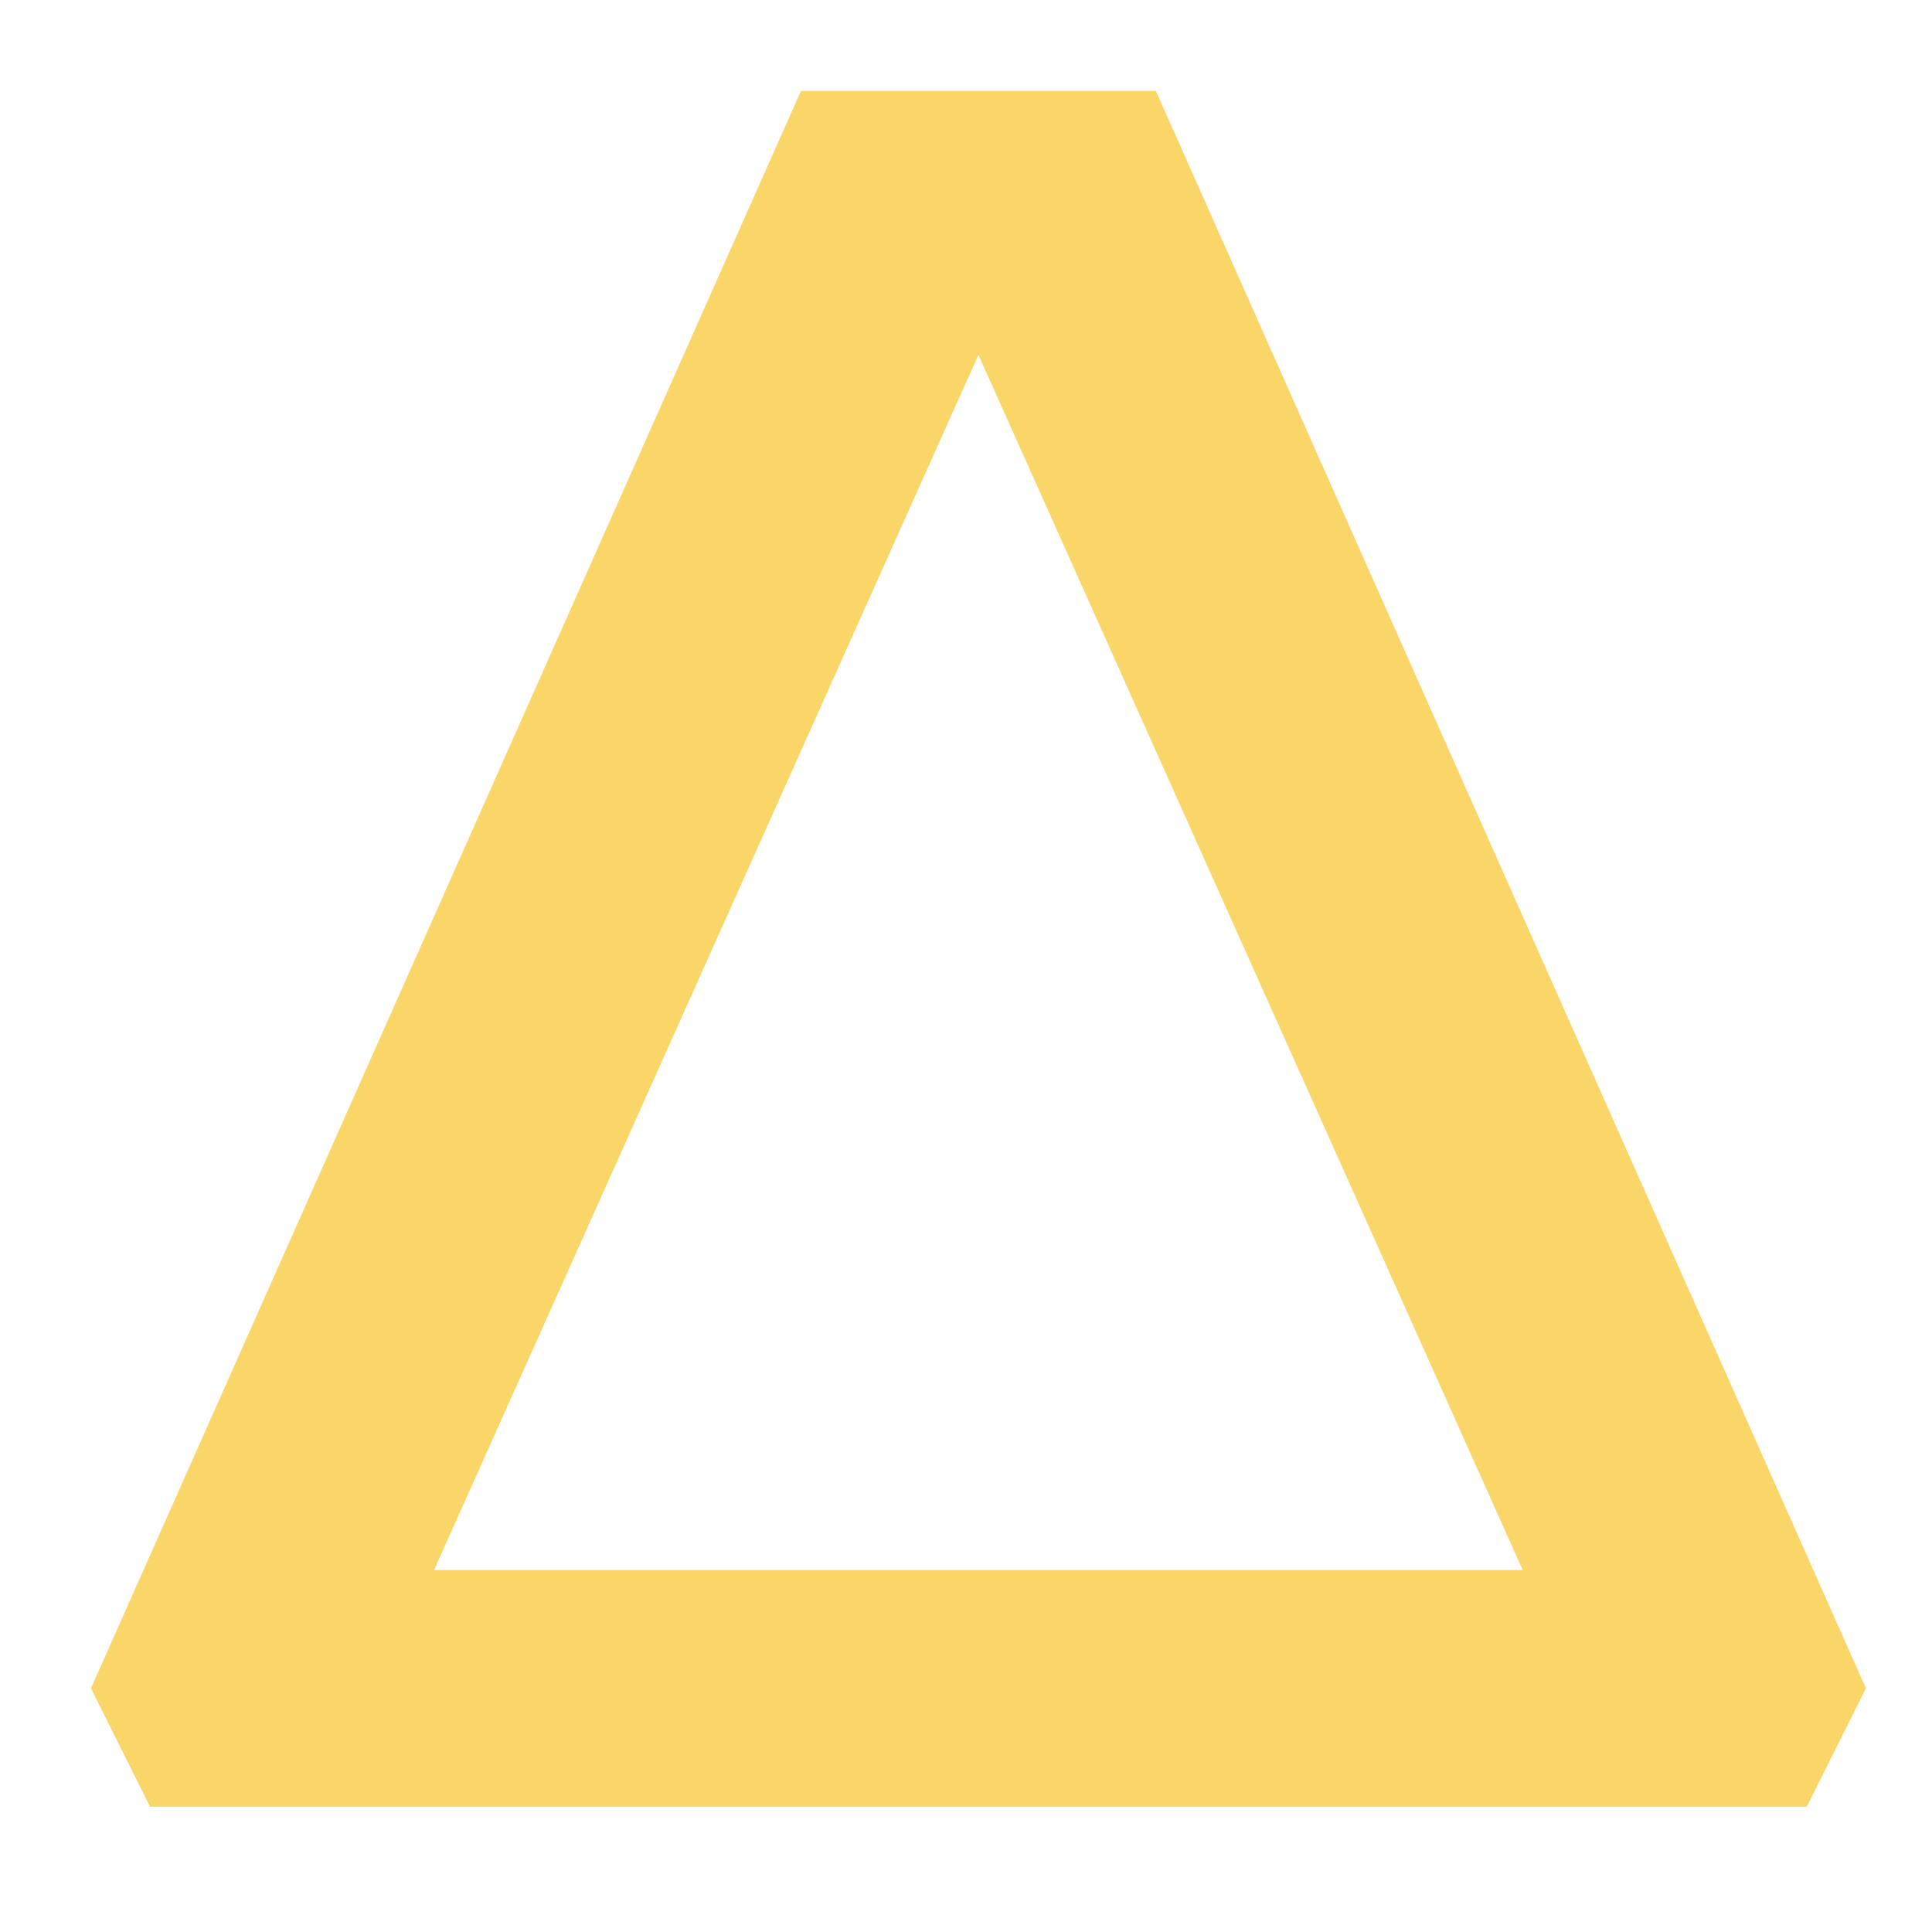
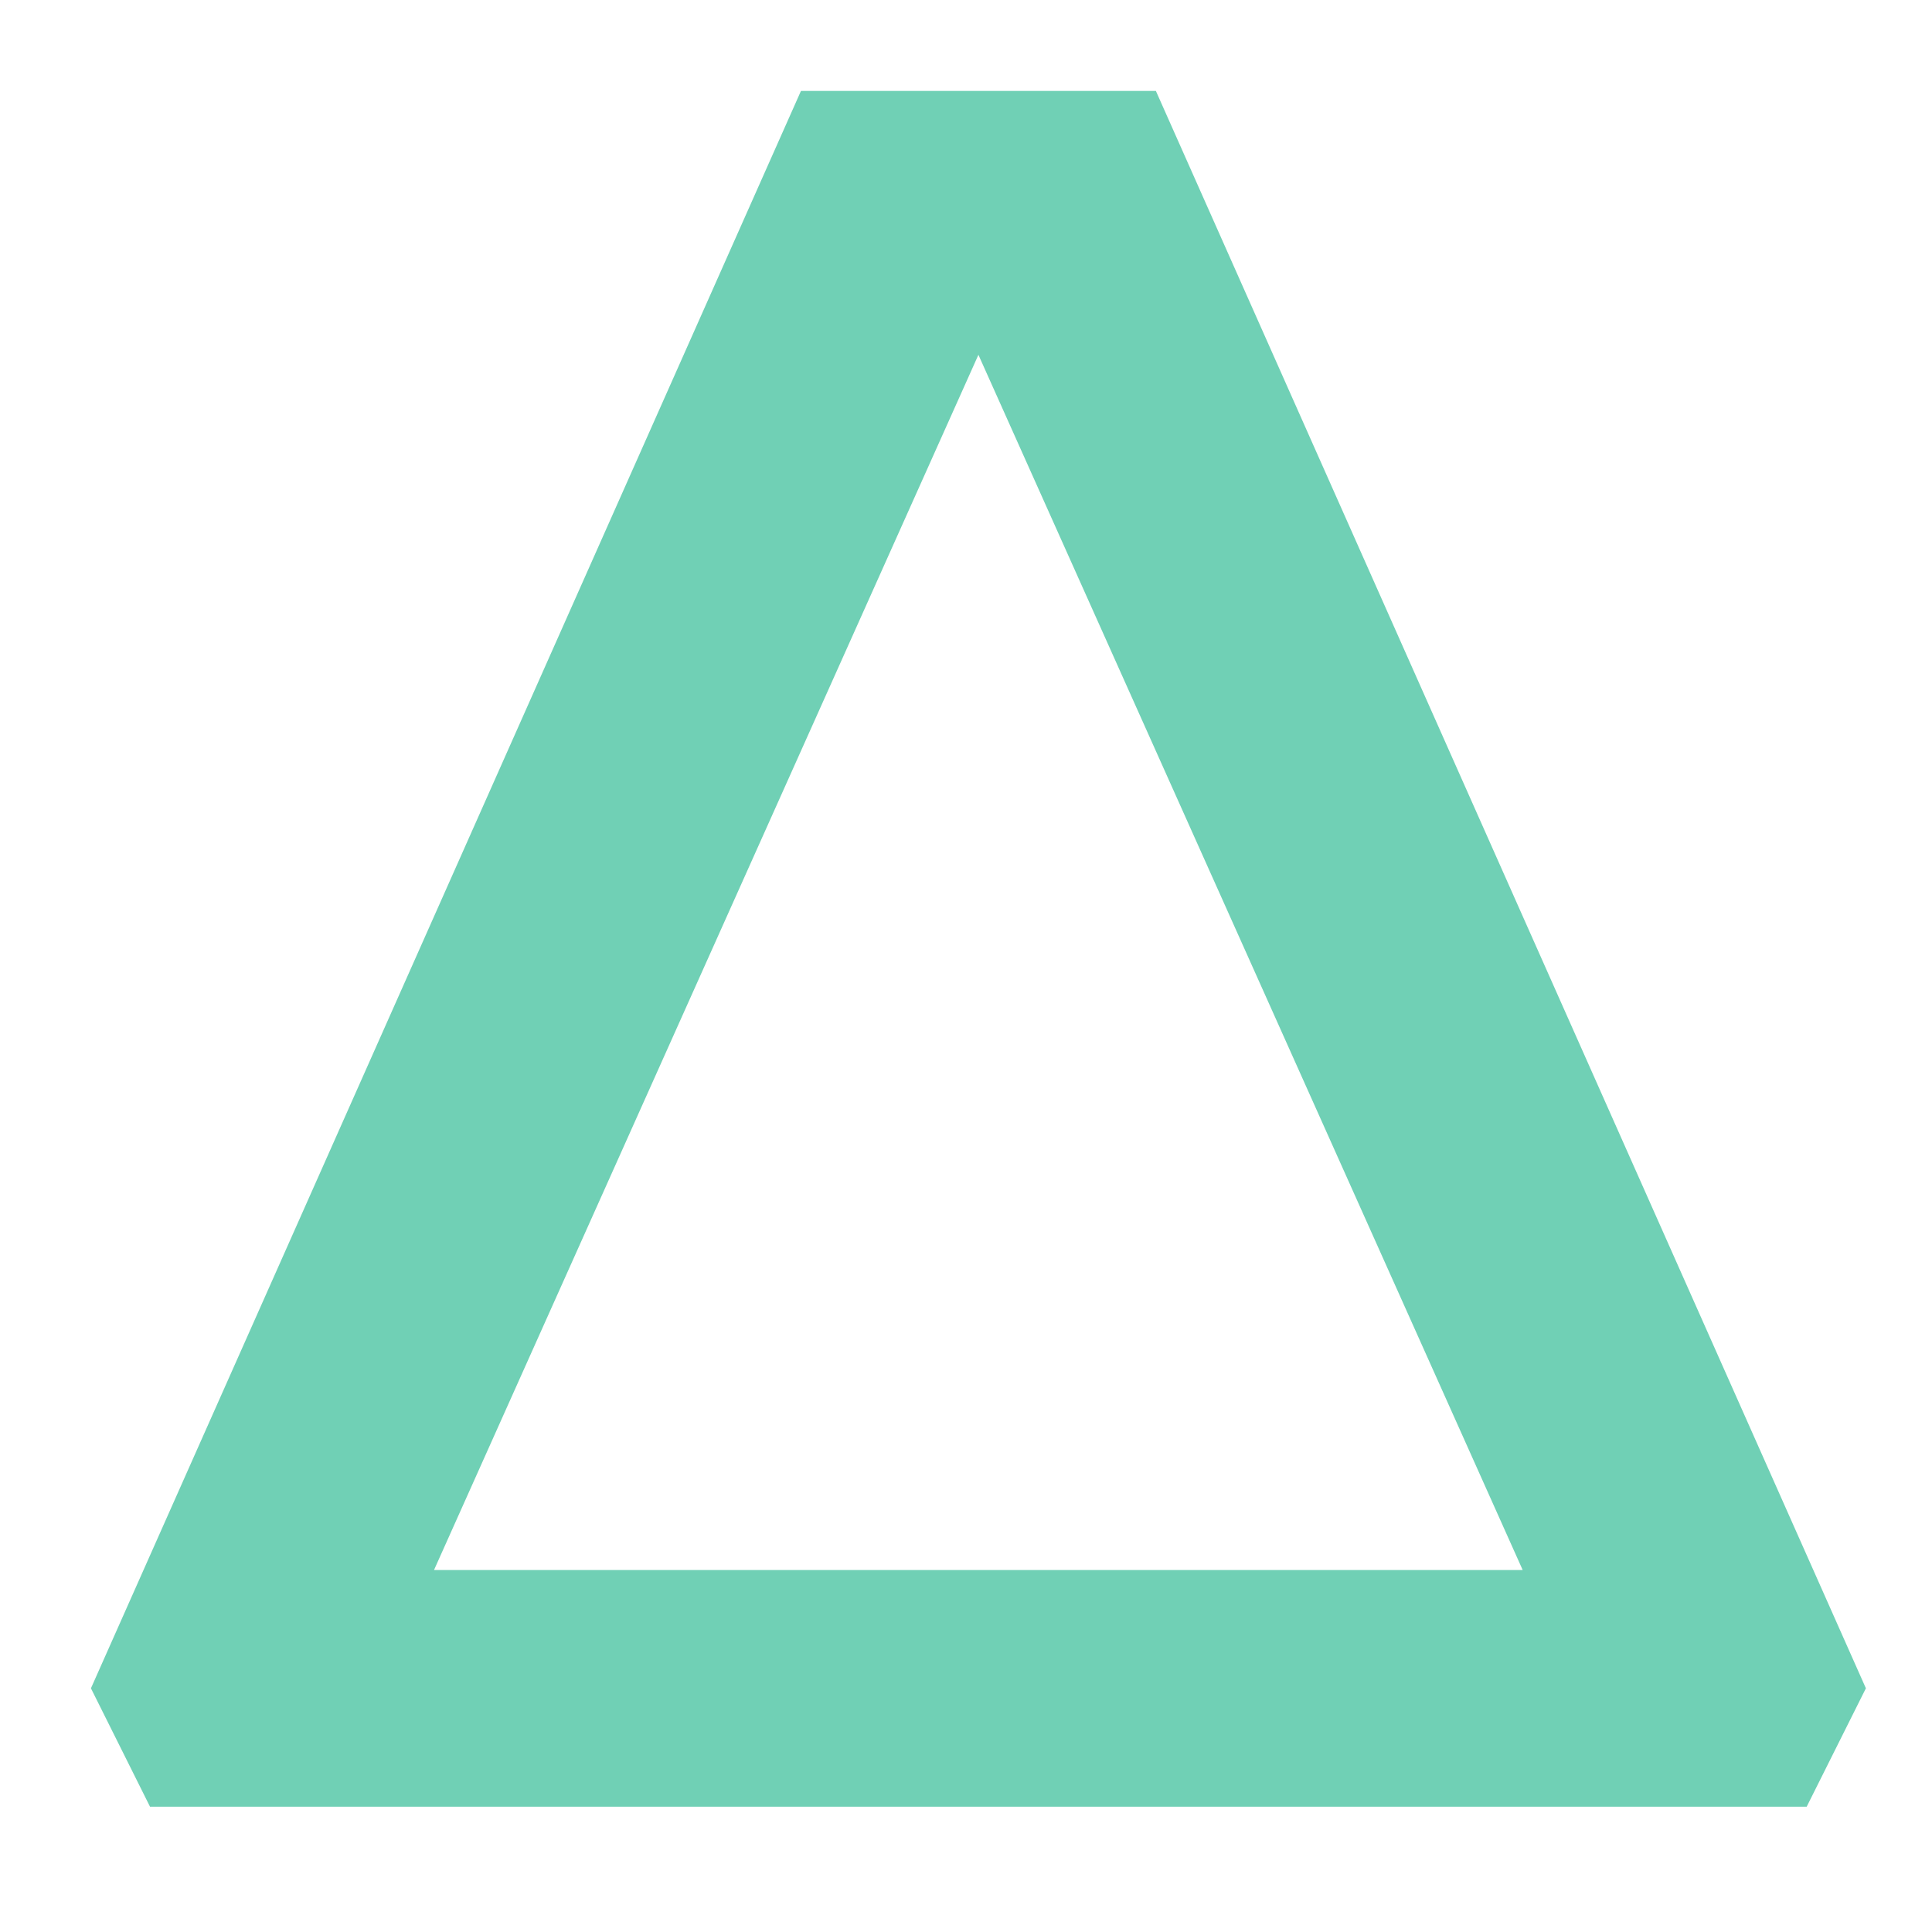
<svg xmlns="http://www.w3.org/2000/svg" width="14" height="14" viewBox="0 0 14 14" fill="none">
-   <path d="M1.087 13.092L0.659 12.234L5.804 0.659H8.376L13.521 12.234L13.092 13.092H1.087ZM11.034 11.377L7.09 2.571L3.145 11.377H11.034Z" fill="#F9D667" />
+   <path d="M1.087 13.092L0.659 12.234L5.804 0.659H8.376L13.521 12.234L13.092 13.092H1.087ZM11.034 11.377L7.09 2.571L3.145 11.377H11.034Z" fill="#70D0B5" />
</svg>
